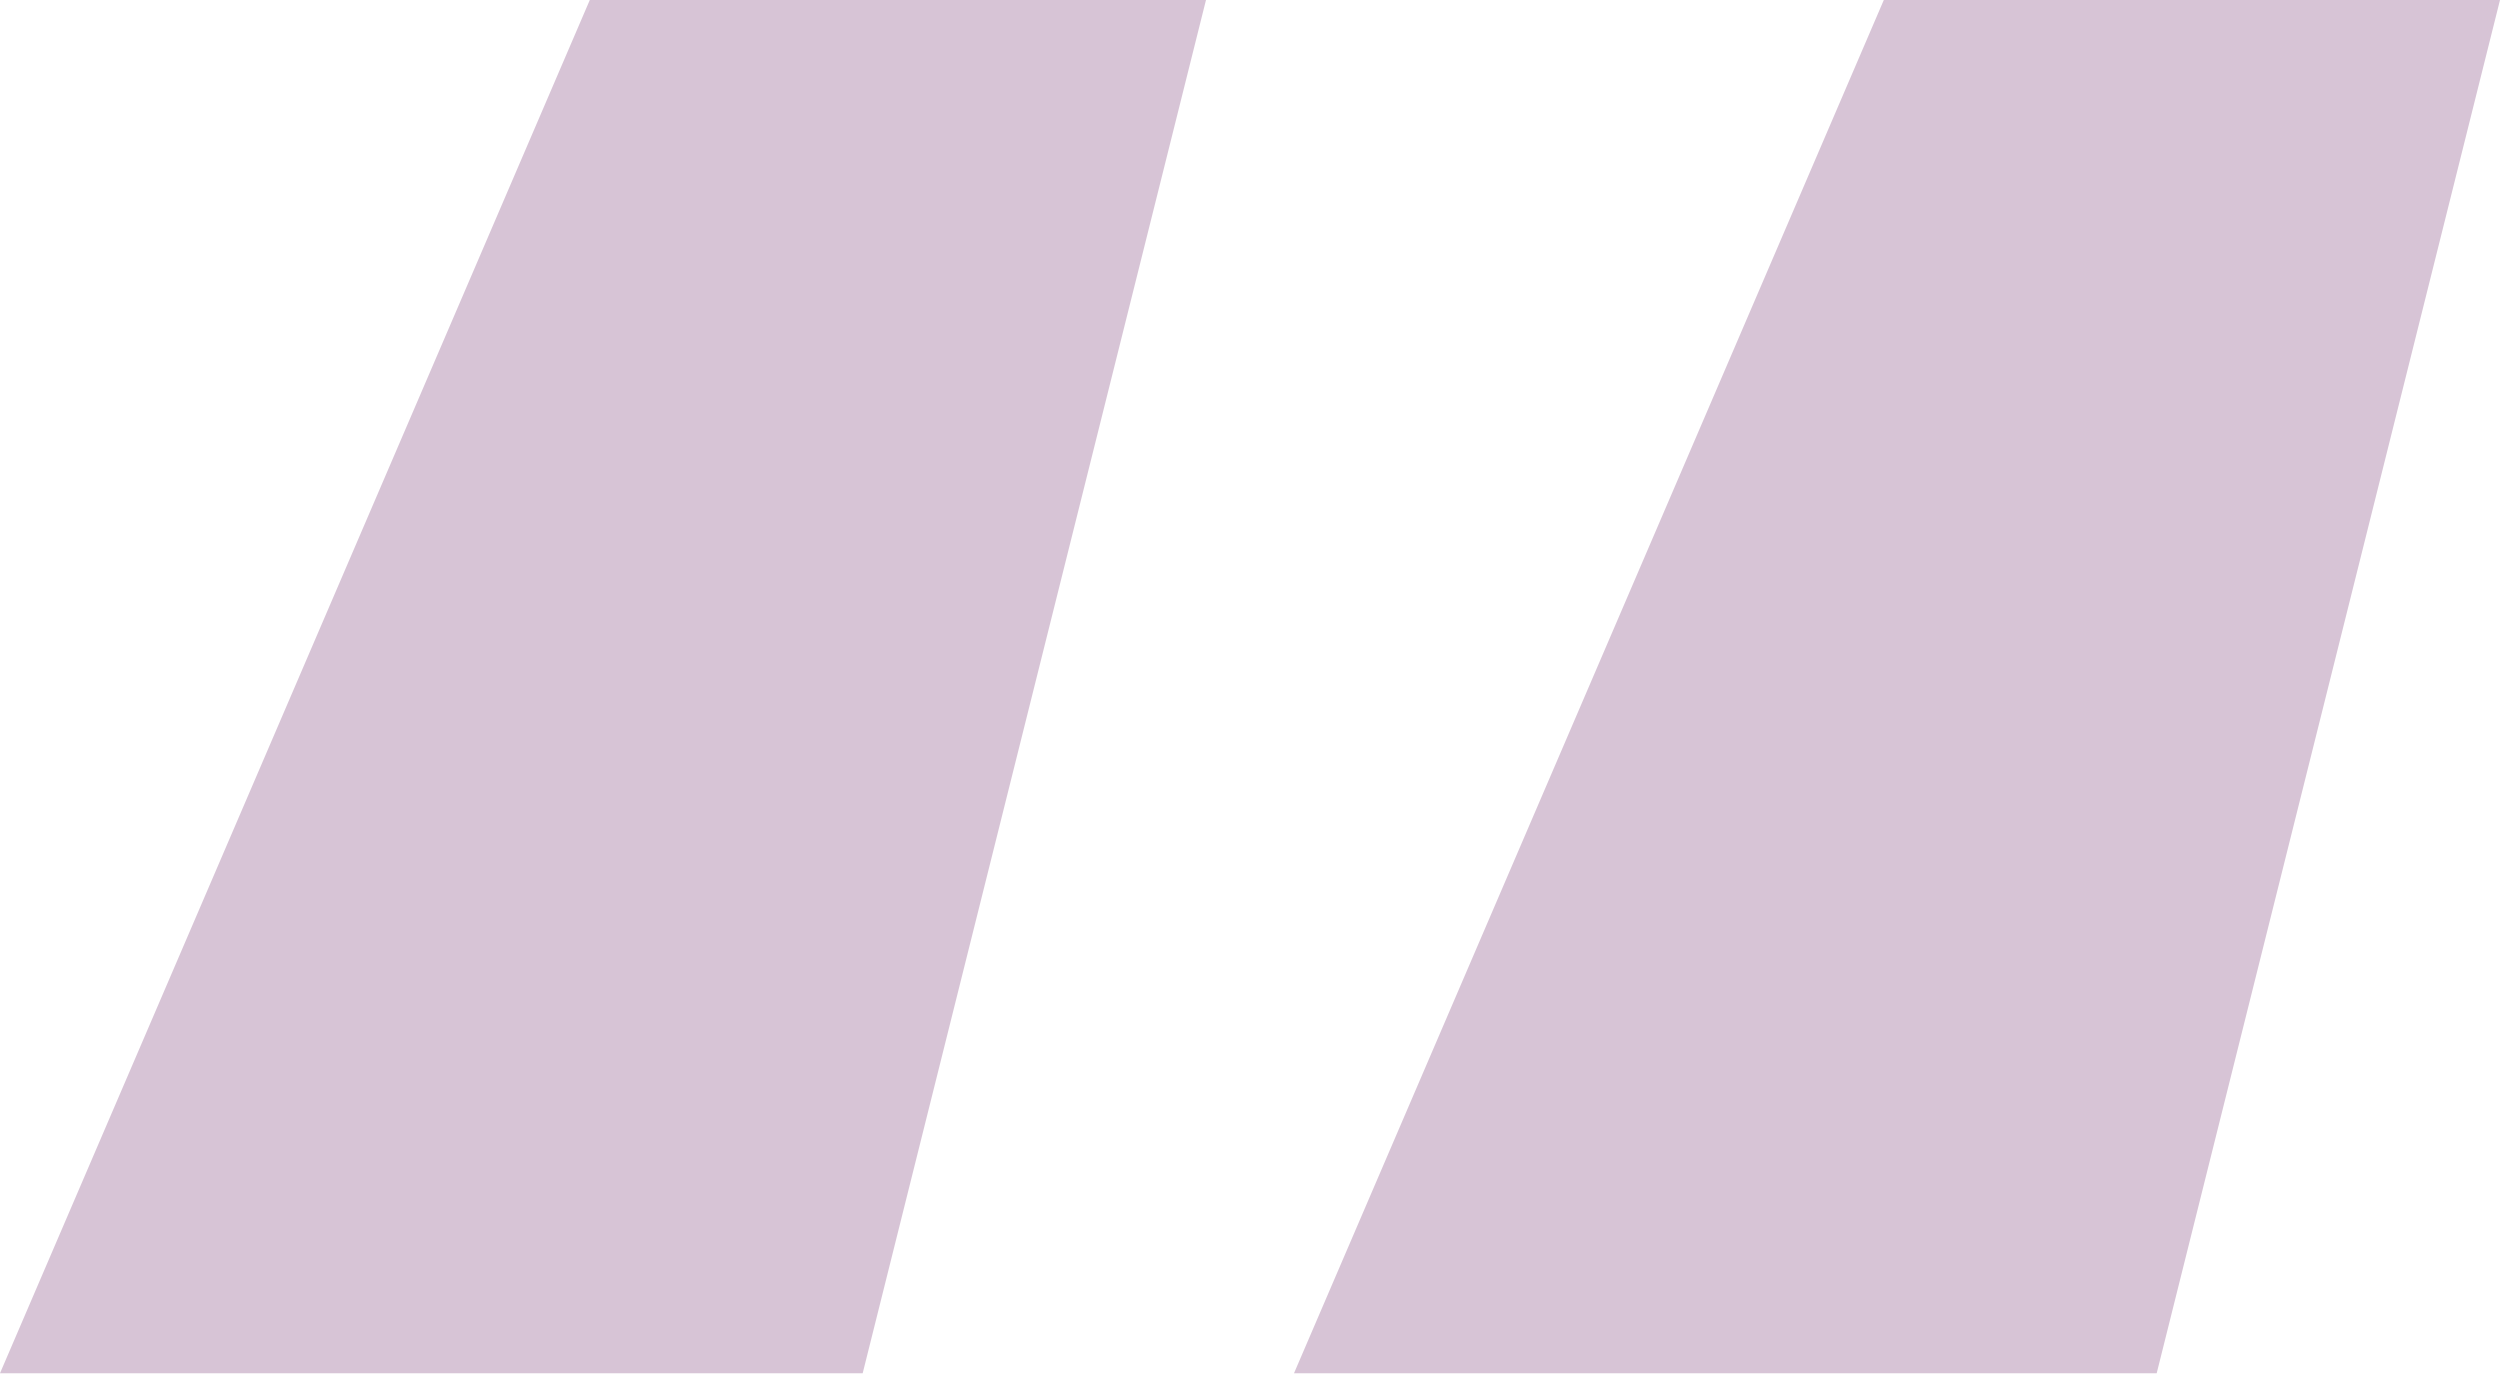
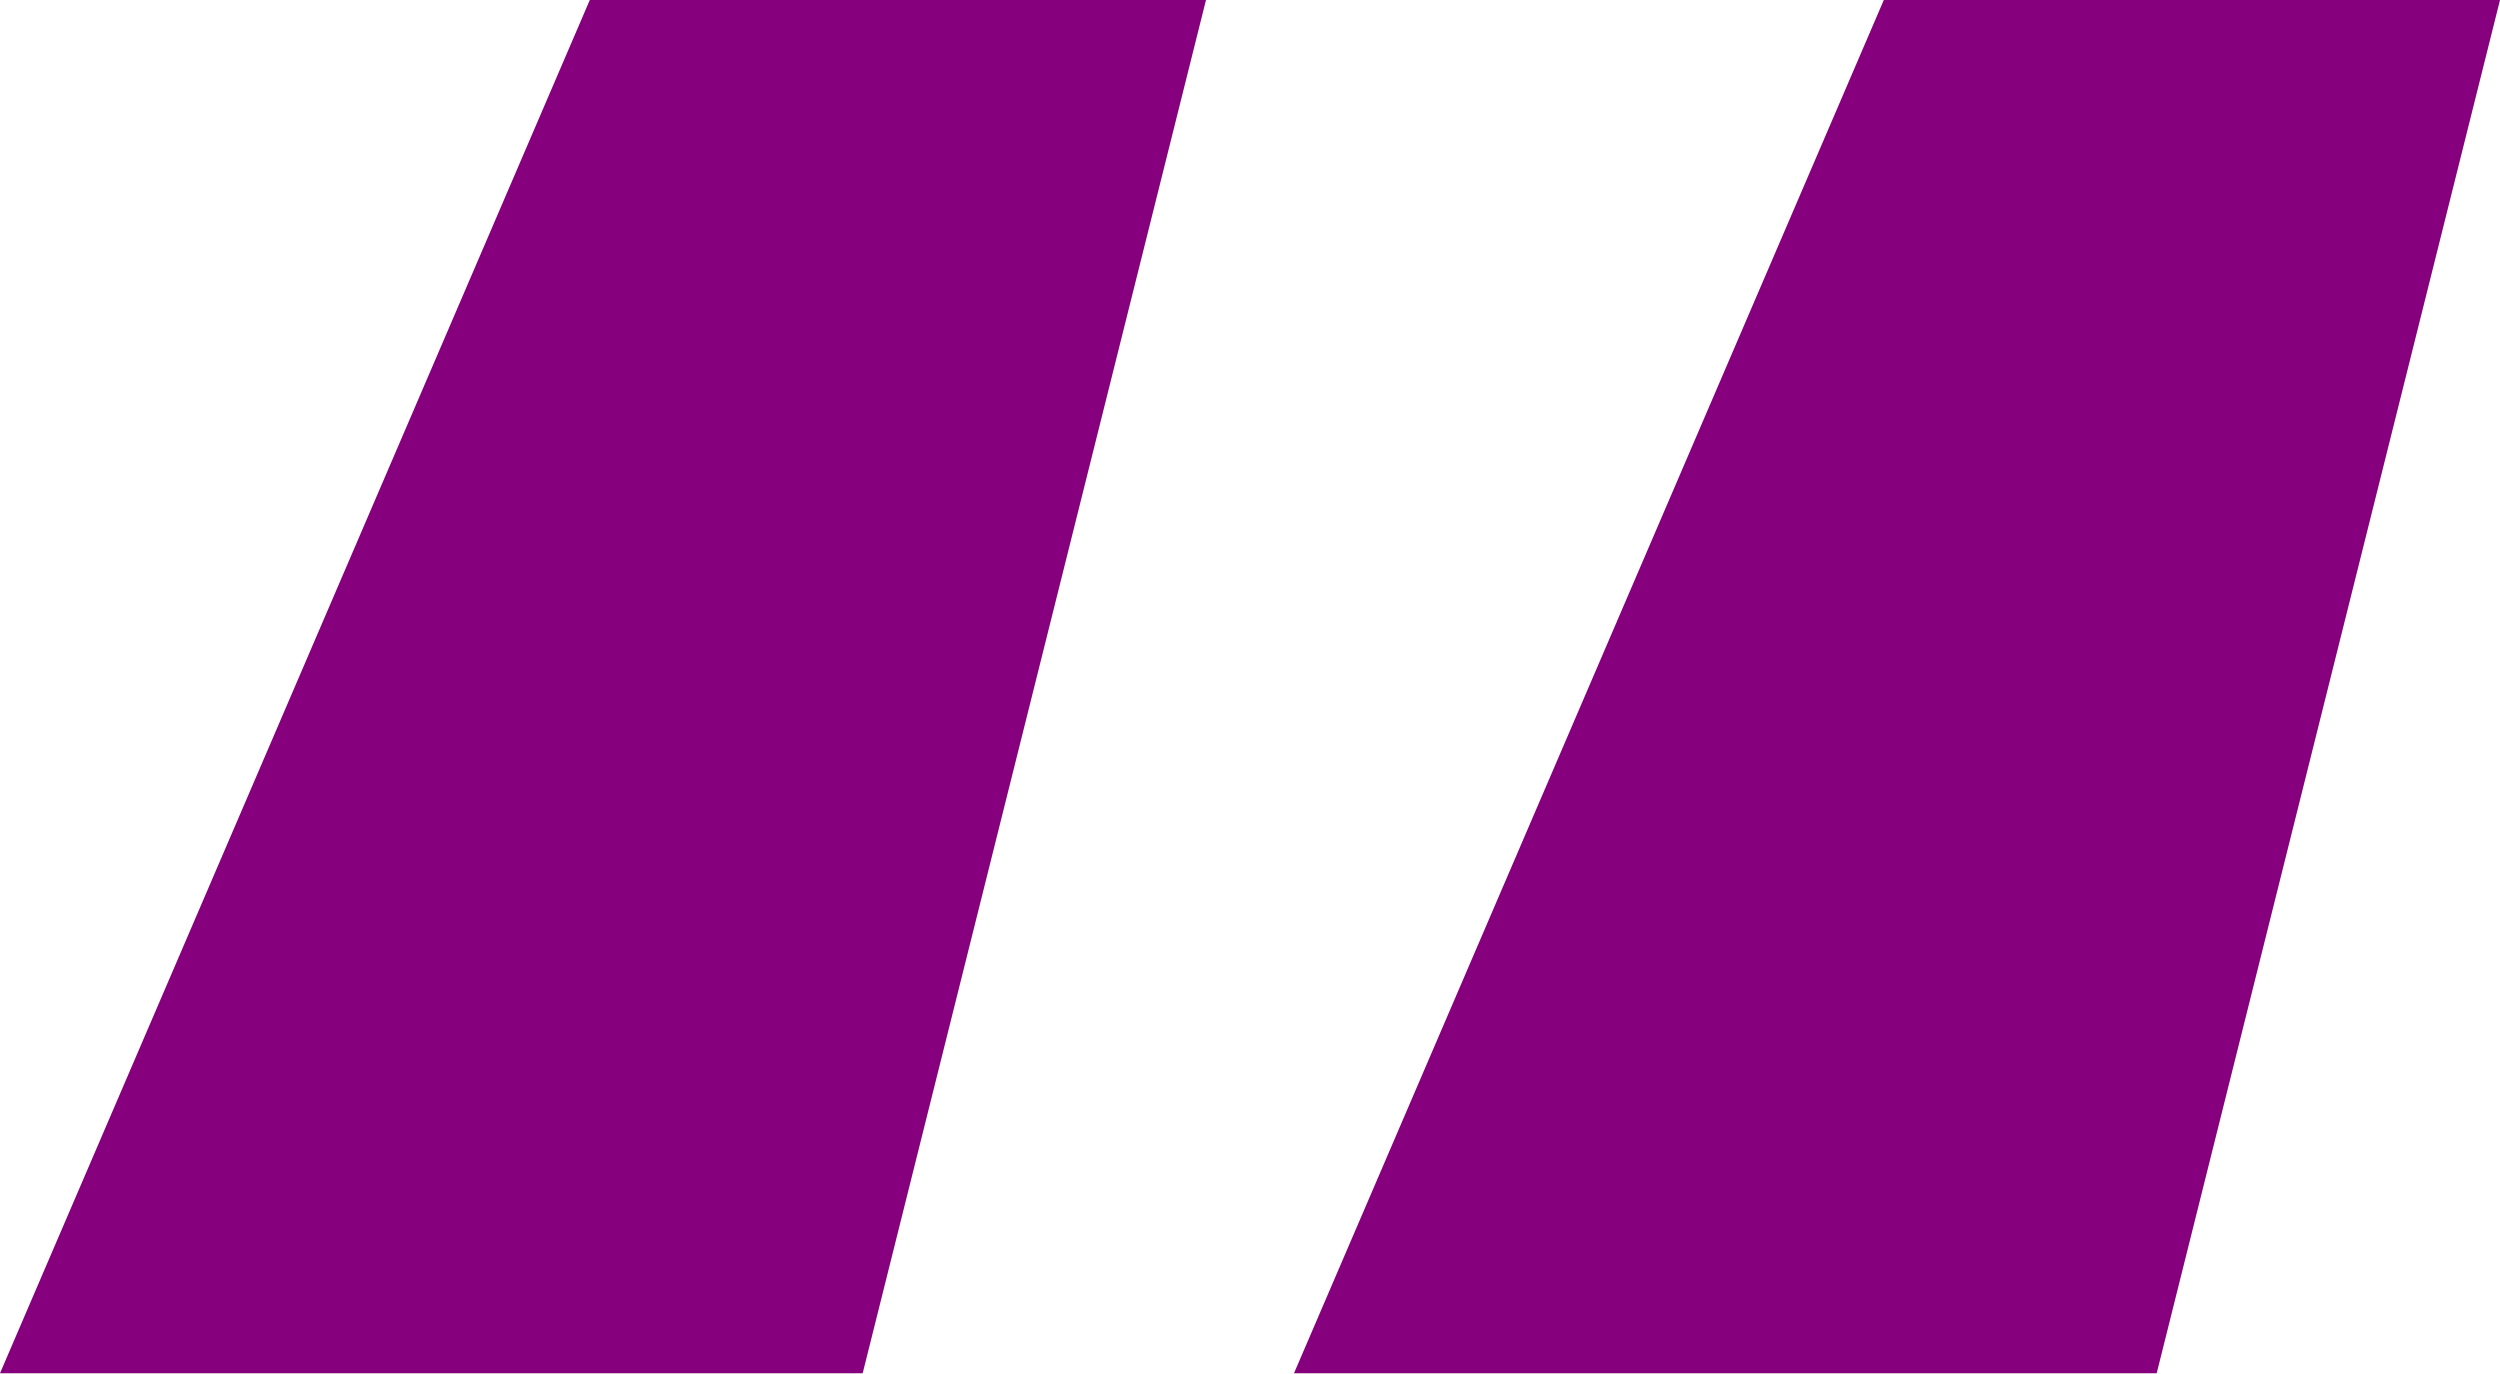
- <svg xmlns="http://www.w3.org/2000/svg" width="94.667" height="52" viewBox="0 0 94.667 52">
+ <svg xmlns="http://www.w3.org/2000/svg" width="65" viewBox="0 0 94.667 52">
  <g id="Grupo_33" data-name="Grupo 33" transform="translate(-5011.333 -2894)">
-     <path id="Caminho_181" data-name="Caminho 181" d="M-.333,0H23L10,52H-22.667Z" transform="translate(5083 2894)" fill="#d7c4d6" />
-     <path id="Caminho_182" data-name="Caminho 182" d="M-.333,0H23L10,52H-22.667Z" transform="translate(5034 2894)" fill="#d7c4d6" />
+     <path id="Caminho_181" data-name="Caminho 181" d="M-.333,0H23L10,52H-22.667Z" transform="translate(5083 2894)" fill="#86007D" />
+     <path id="Caminho_182" data-name="Caminho 182" d="M-.333,0H23L10,52H-22.667Z" transform="translate(5034 2894)" fill="#86007D" />
  </g>
</svg>
